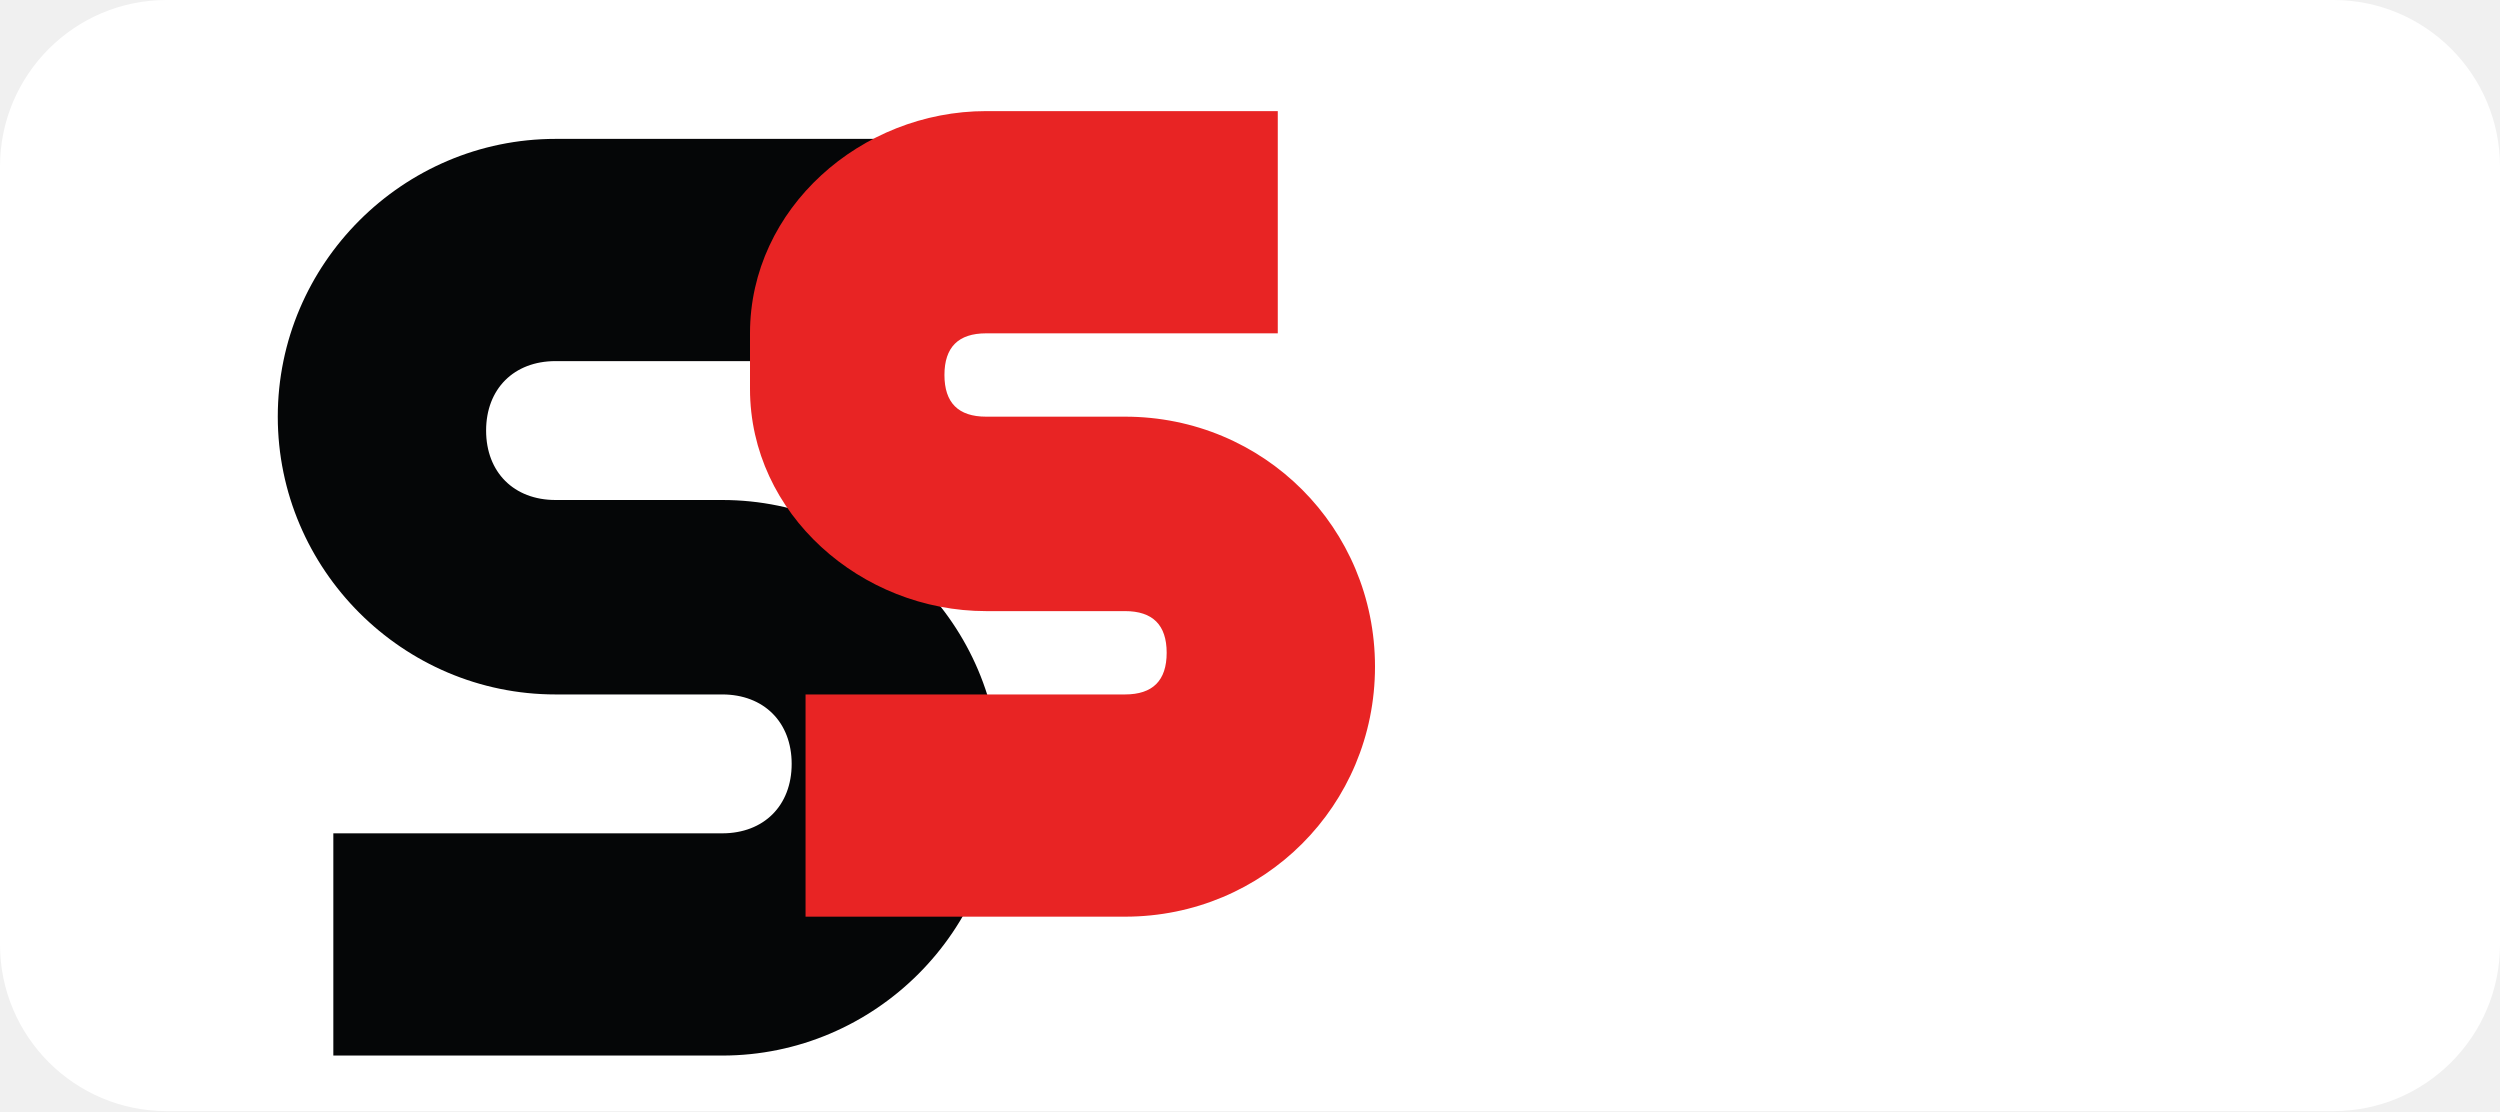
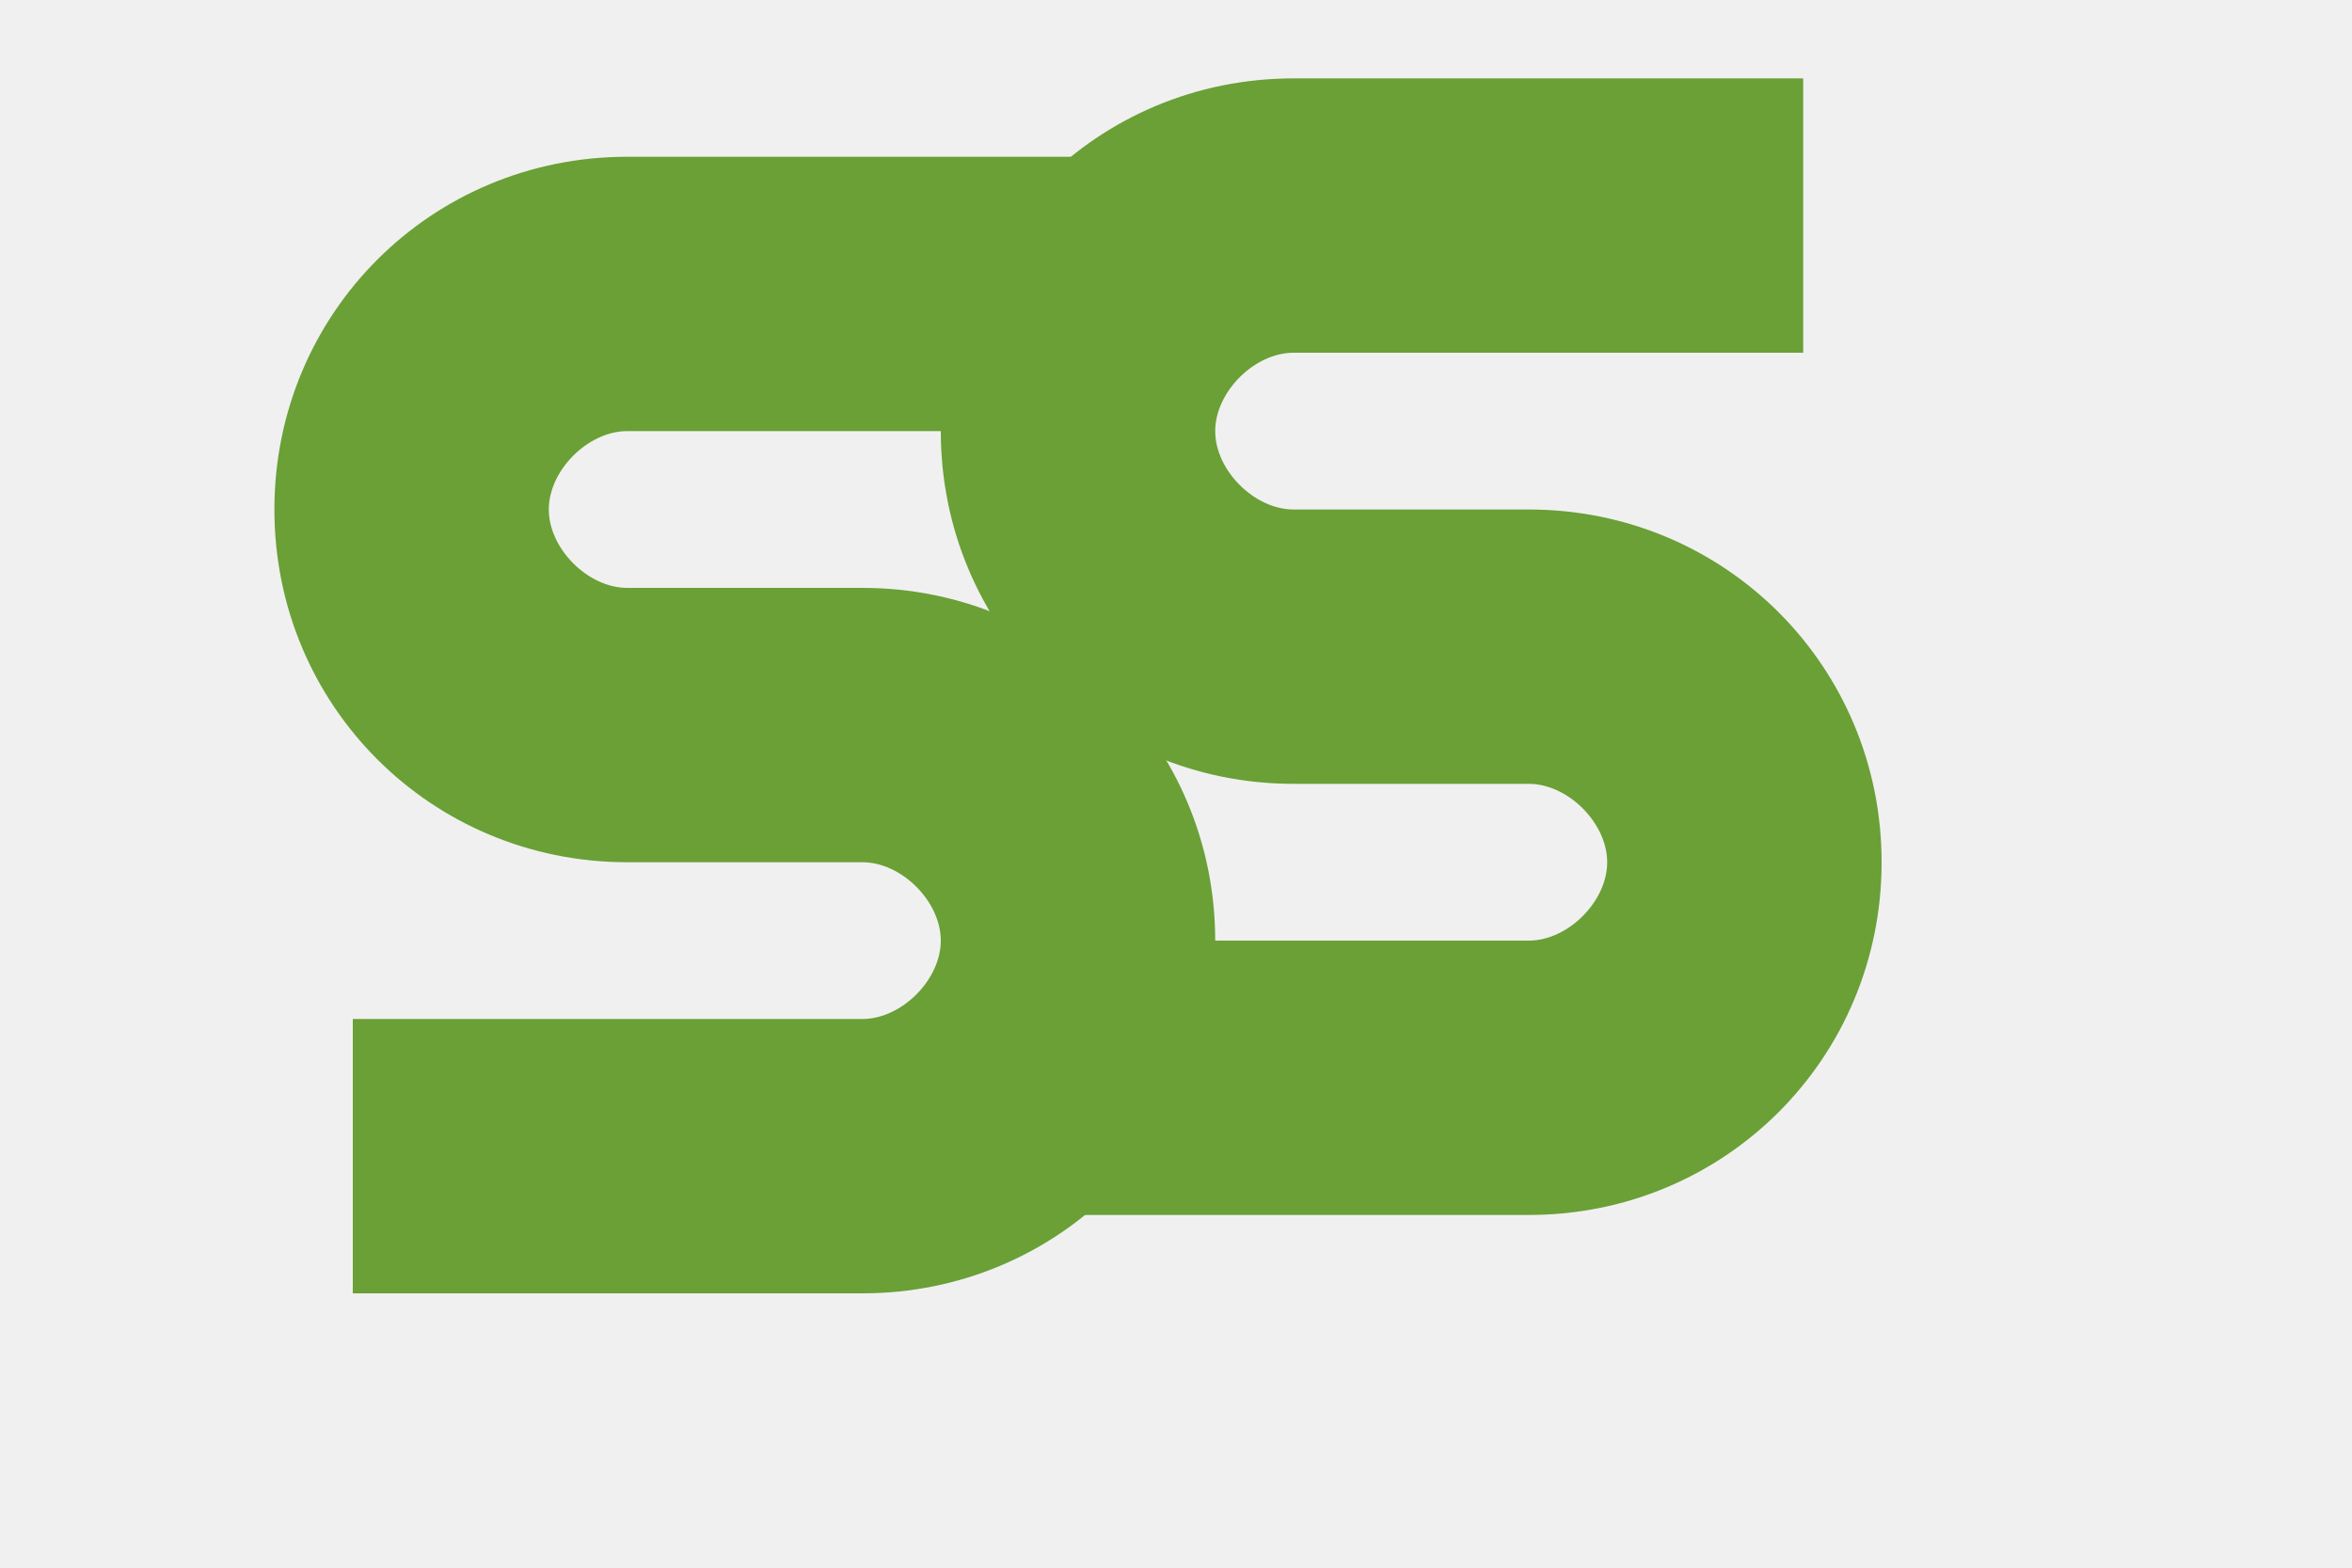
- <svg xmlns="http://www.w3.org/2000/svg" width="180" height="80" viewBox="0 0 180 80">
-   <rect width="180" height="80" rx="12" fill="white" />
-   <path d="M20 30C20 19 29 10 40 10H66V26H40C37 26 35 28 35 31C35 34 37 36 40 36H52C63 36 72 45 72 56C72 67 63 76 52 76H24V60H52C55 60 57 58 57 55C57 52 55 50 52 50H40C29 50 20 41 20 30Z" fill="#050607" />
-   <path d="M54 24C54 15 62 8 71 8H92V24H71C69 24 68 25 68 27C68 29 69 30 71 30H81C91 30 99 38 99 48C99 58 91 66 81 66H58V50H81C83 50 84 49 84 47C84 45 83 44 81 44H71C62 44 54 37 54 28V24Z" fill="#E82424" />
+ <svg xmlns="http://www.w3.org/2000/svg" width="120" height="80" viewBox="0 0 120 80">
+   <path d="M14 26C14 16 22 8 32 8H58V22H32C30 22 28 24 28 26C28 28 30 30 32 30H44C54 30 62 38 62 48C62 58 54 66 44 66H18V52H44C46 52 48 50 48 48C48 46 46 44 44 44H32C22 44 14 36 14 26Z" fill="#6AA036" />
+   <path d="M48 22C48 12 56 4 66 4H92V18H66C64 18 62 20 62 22C62 24 64 26 66 26H78C88 26 96 34 96 44C96 54 88 62 78 62H52V48H78C80 48 82 46 82 44C82 42 80 40 78 40H66C56 40 48 32 48 22Z" fill="#6AA036" />
</svg>
